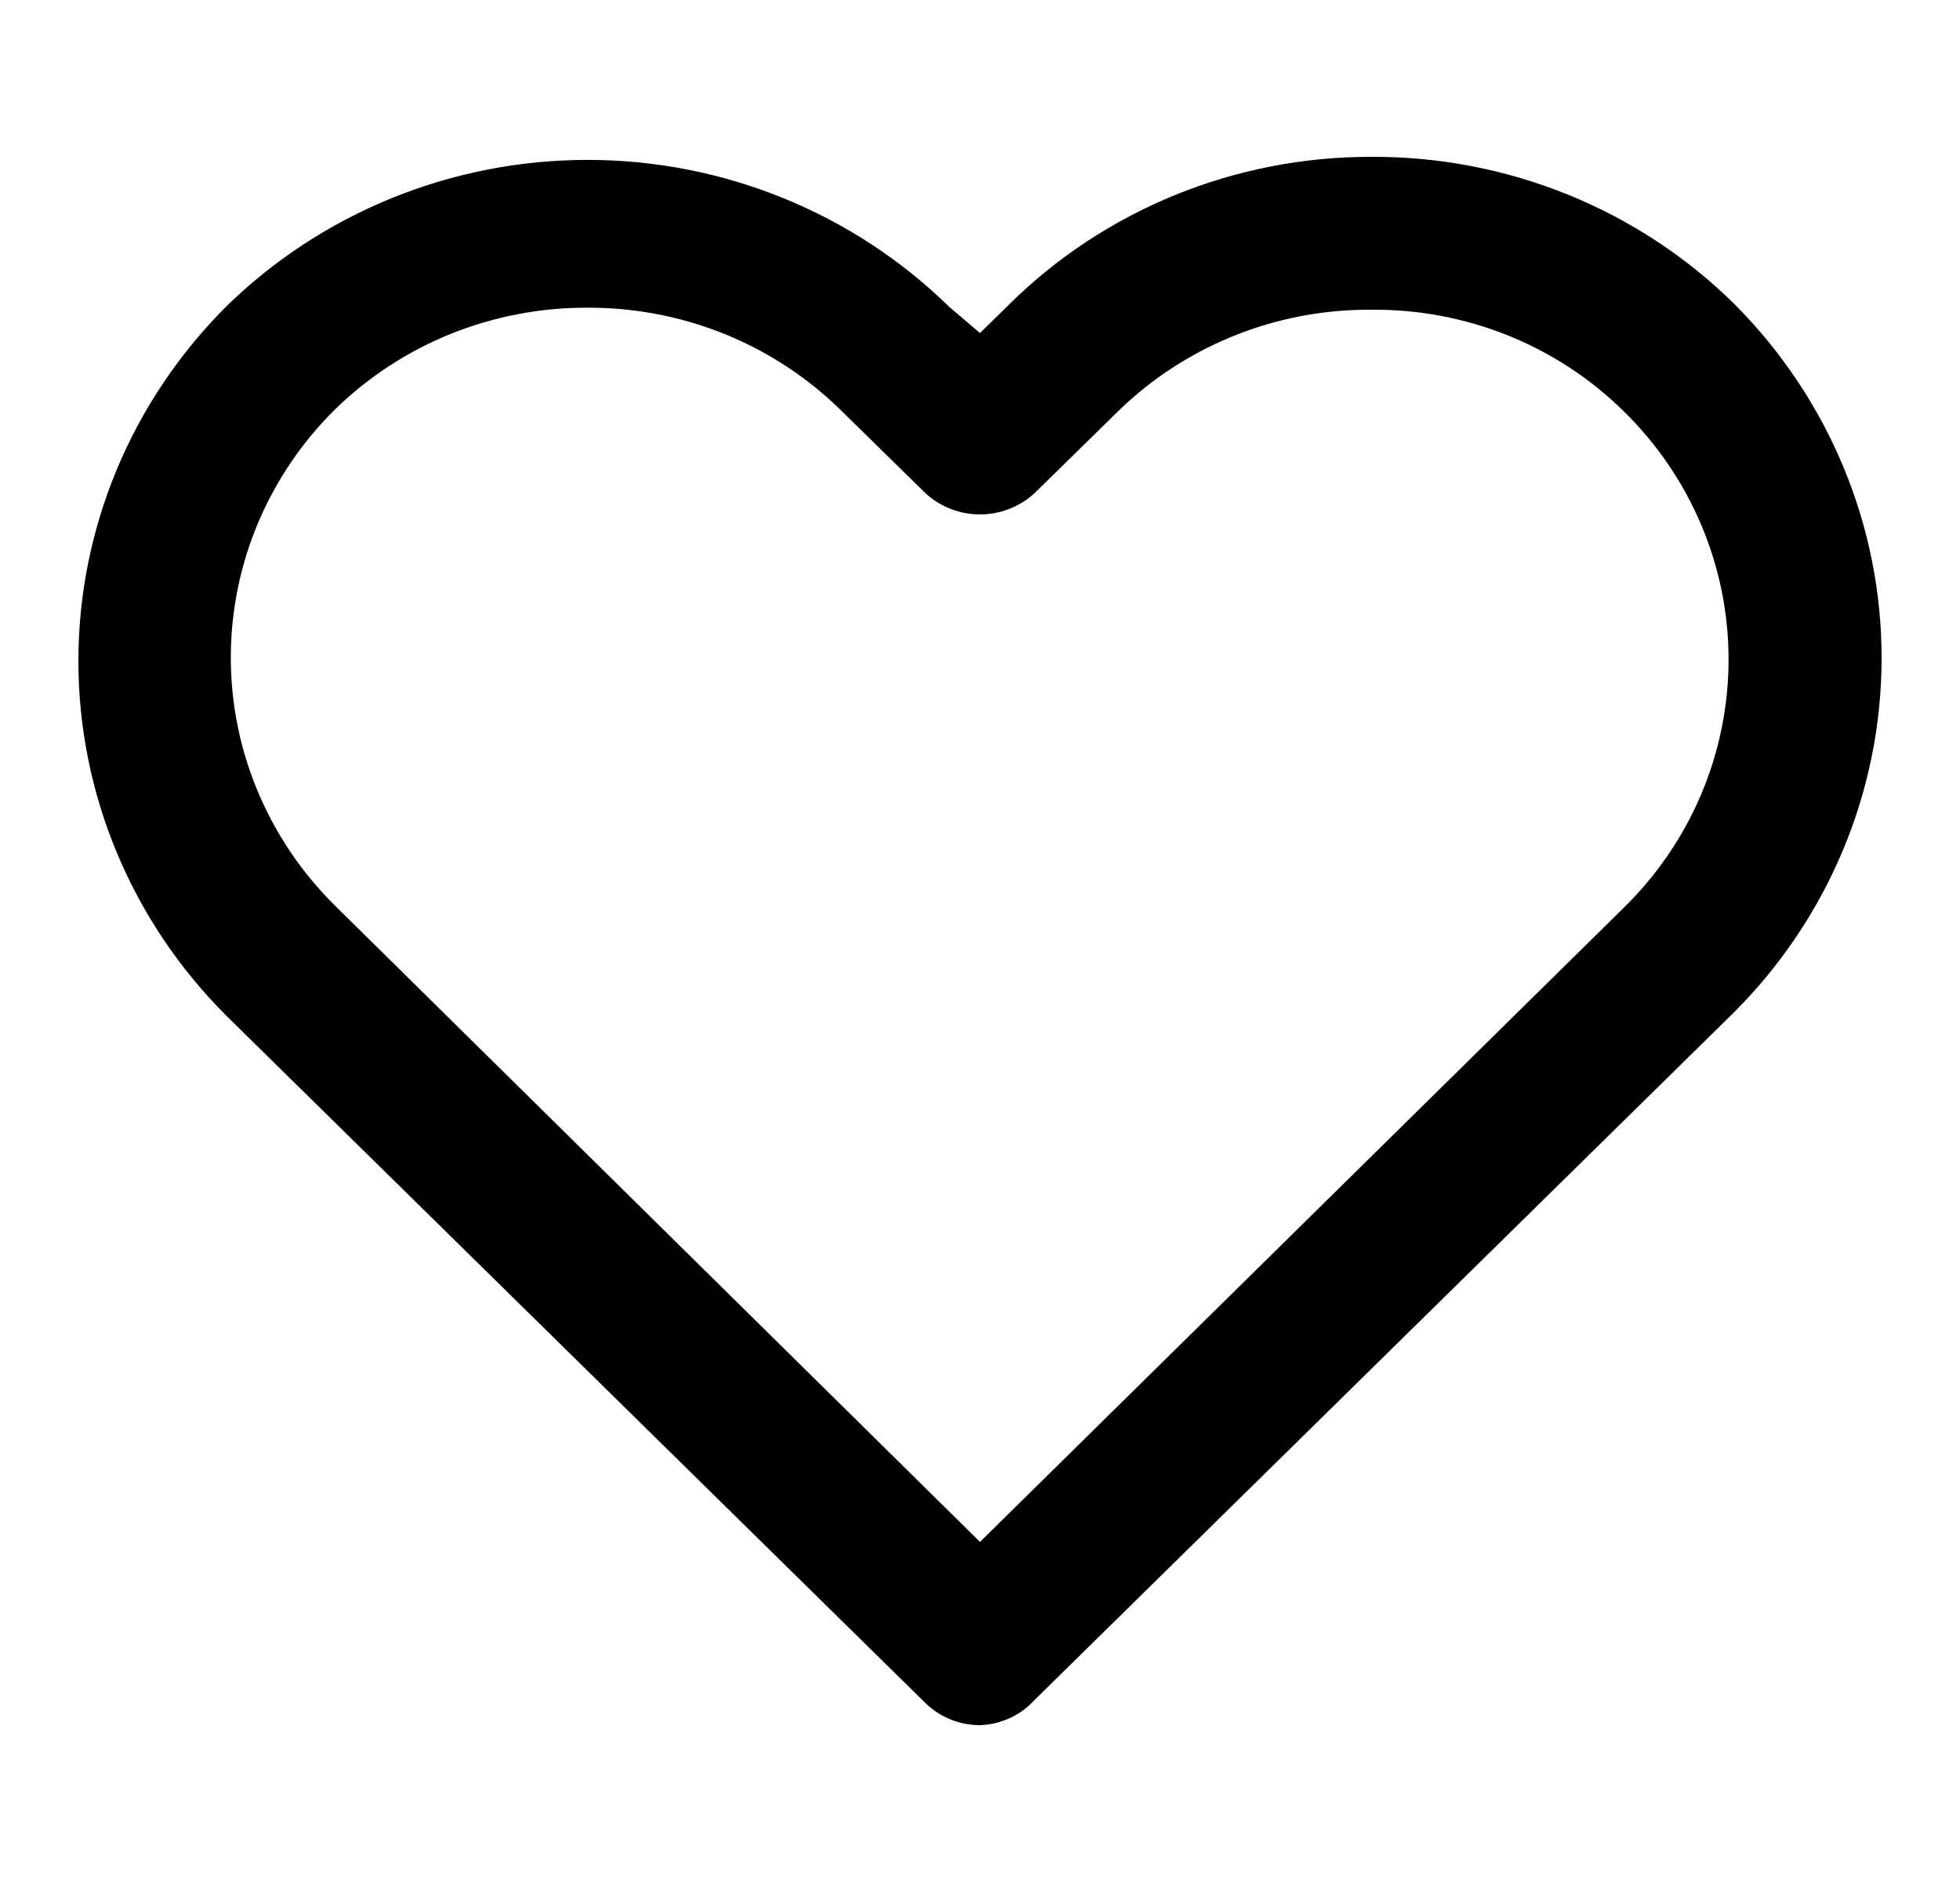
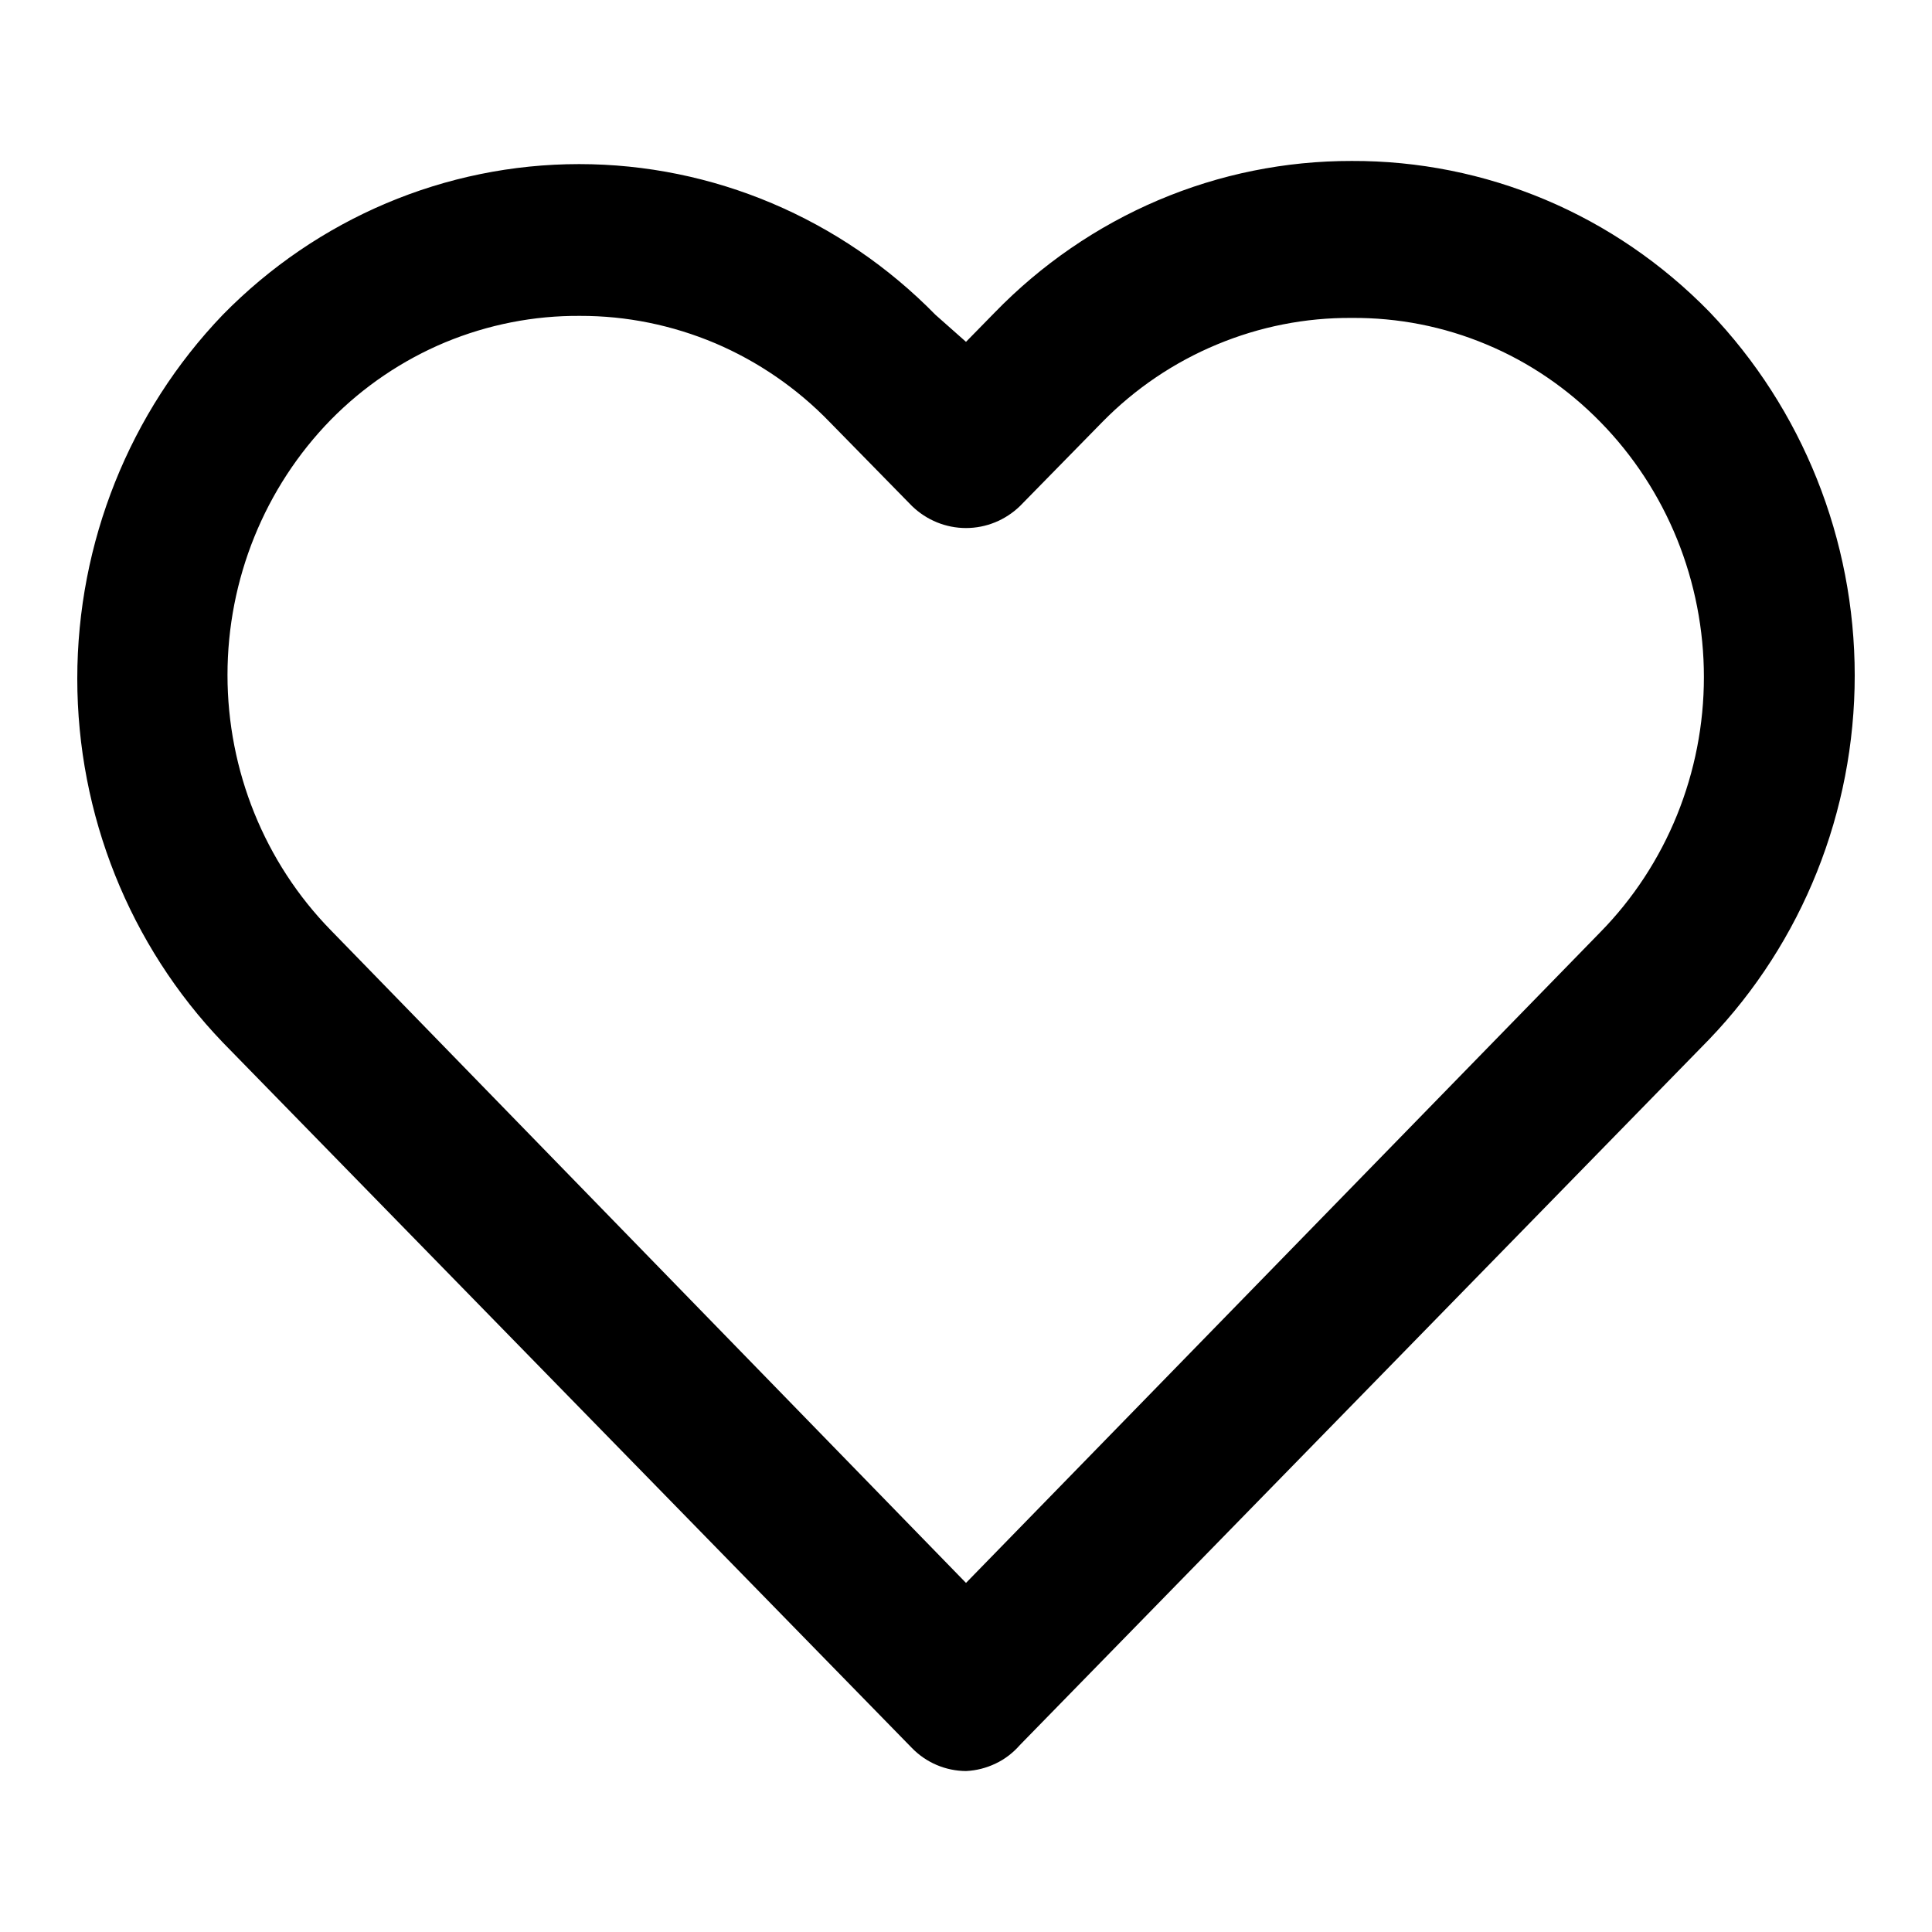
- <svg xmlns="http://www.w3.org/2000/svg" width="25" height="24" viewBox="0 0 25 24" fill="currentColor">
-   <path d="M12.5 22C12.238 22 11.987 21.898 11.802 21.716L2.883 12.949C1.676 11.742 1 10.12 1 8.43C1 6.74 1.676 5.118 2.883 3.911C4.106 2.713 5.764 2.039 7.494 2.039C9.223 2.039 10.882 2.713 12.105 3.911L12.5 4.247L12.869 3.885C13.473 3.286 14.194 2.811 14.988 2.487C15.781 2.164 16.633 1.998 17.493 2C18.352 1.996 19.203 2.16 19.997 2.481C20.791 2.803 21.511 3.275 22.117 3.872C23.324 5.079 24 6.701 24 8.391C24 10.081 23.324 11.704 22.117 12.91L13.198 21.677C13.11 21.774 13.003 21.853 12.883 21.908C12.763 21.964 12.633 21.995 12.5 22ZM7.507 3.924C6.909 3.92 6.315 4.032 5.761 4.253C5.207 4.475 4.704 4.802 4.279 5.215C3.424 6.057 2.944 7.197 2.944 8.385C2.944 9.573 3.424 10.713 4.279 11.555L12.5 19.663L20.707 11.58C21.133 11.164 21.47 10.67 21.7 10.126C21.93 9.582 22.048 8.999 22.048 8.411C22.048 7.822 21.93 7.239 21.7 6.695C21.47 6.151 21.133 5.657 20.707 5.241C20.286 4.827 19.785 4.499 19.233 4.277C18.681 4.056 18.09 3.944 17.493 3.95C16.895 3.945 16.301 4.057 15.747 4.279C15.193 4.501 14.69 4.827 14.265 5.241L13.198 6.287C13.01 6.462 12.76 6.56 12.5 6.56C12.24 6.56 11.99 6.462 11.802 6.287L10.735 5.241C10.312 4.823 9.81 4.491 9.256 4.265C8.702 4.039 8.107 3.923 7.507 3.924Z" fill="currentColor" />
+ <svg xmlns="http://www.w3.org/2000/svg" viewBox="0 0 16 16" fill-rule="evenodd">
+   <path d="M8 14.667C7.832 14.666 7.671 14.598 7.553 14.477L1.845 8.633C1.073 7.828 0.64 6.747 0.64 5.62C0.64 4.493 1.073 3.412 1.845 2.607C2.628 1.808 3.689 1.359 4.796 1.359C5.903 1.359 6.964 1.808 7.747 2.607L8 2.831L8.236 2.59C8.623 2.191 9.084 1.874 9.592 1.658C10.1 1.442 10.645 1.332 11.195 1.333C11.745 1.331 12.29 1.44 12.798 1.654C13.306 1.868 13.767 2.184 14.155 2.581C14.927 3.386 15.36 4.468 15.36 5.594C15.36 6.721 14.927 7.802 14.155 8.607L8.447 14.451C8.39 14.516 8.322 14.569 8.245 14.605C8.168 14.642 8.085 14.663 8 14.667ZM4.804 2.616C4.421 2.613 4.042 2.688 3.687 2.835C3.333 2.983 3.01 3.201 2.739 3.477C2.191 4.038 1.884 4.798 1.884 5.59C1.884 6.382 2.191 7.142 2.739 7.703L8 13.109L13.253 7.72C13.525 7.443 13.741 7.113 13.888 6.751C14.035 6.388 14.111 6 14.111 5.607C14.111 5.215 14.035 4.826 13.888 4.463C13.741 4.101 13.525 3.771 13.253 3.494C12.983 3.218 12.662 2.999 12.309 2.852C11.956 2.704 11.577 2.63 11.195 2.633C10.812 2.63 10.433 2.705 10.078 2.853C9.724 3 9.401 3.218 9.13 3.494L8.447 4.191C8.326 4.308 8.166 4.373 8 4.373C7.834 4.373 7.674 4.308 7.553 4.191L6.87 3.494C6.6 3.215 6.278 2.994 5.924 2.843C5.569 2.693 5.189 2.615 4.804 2.616Z" fill="currentColor" />
</svg>
